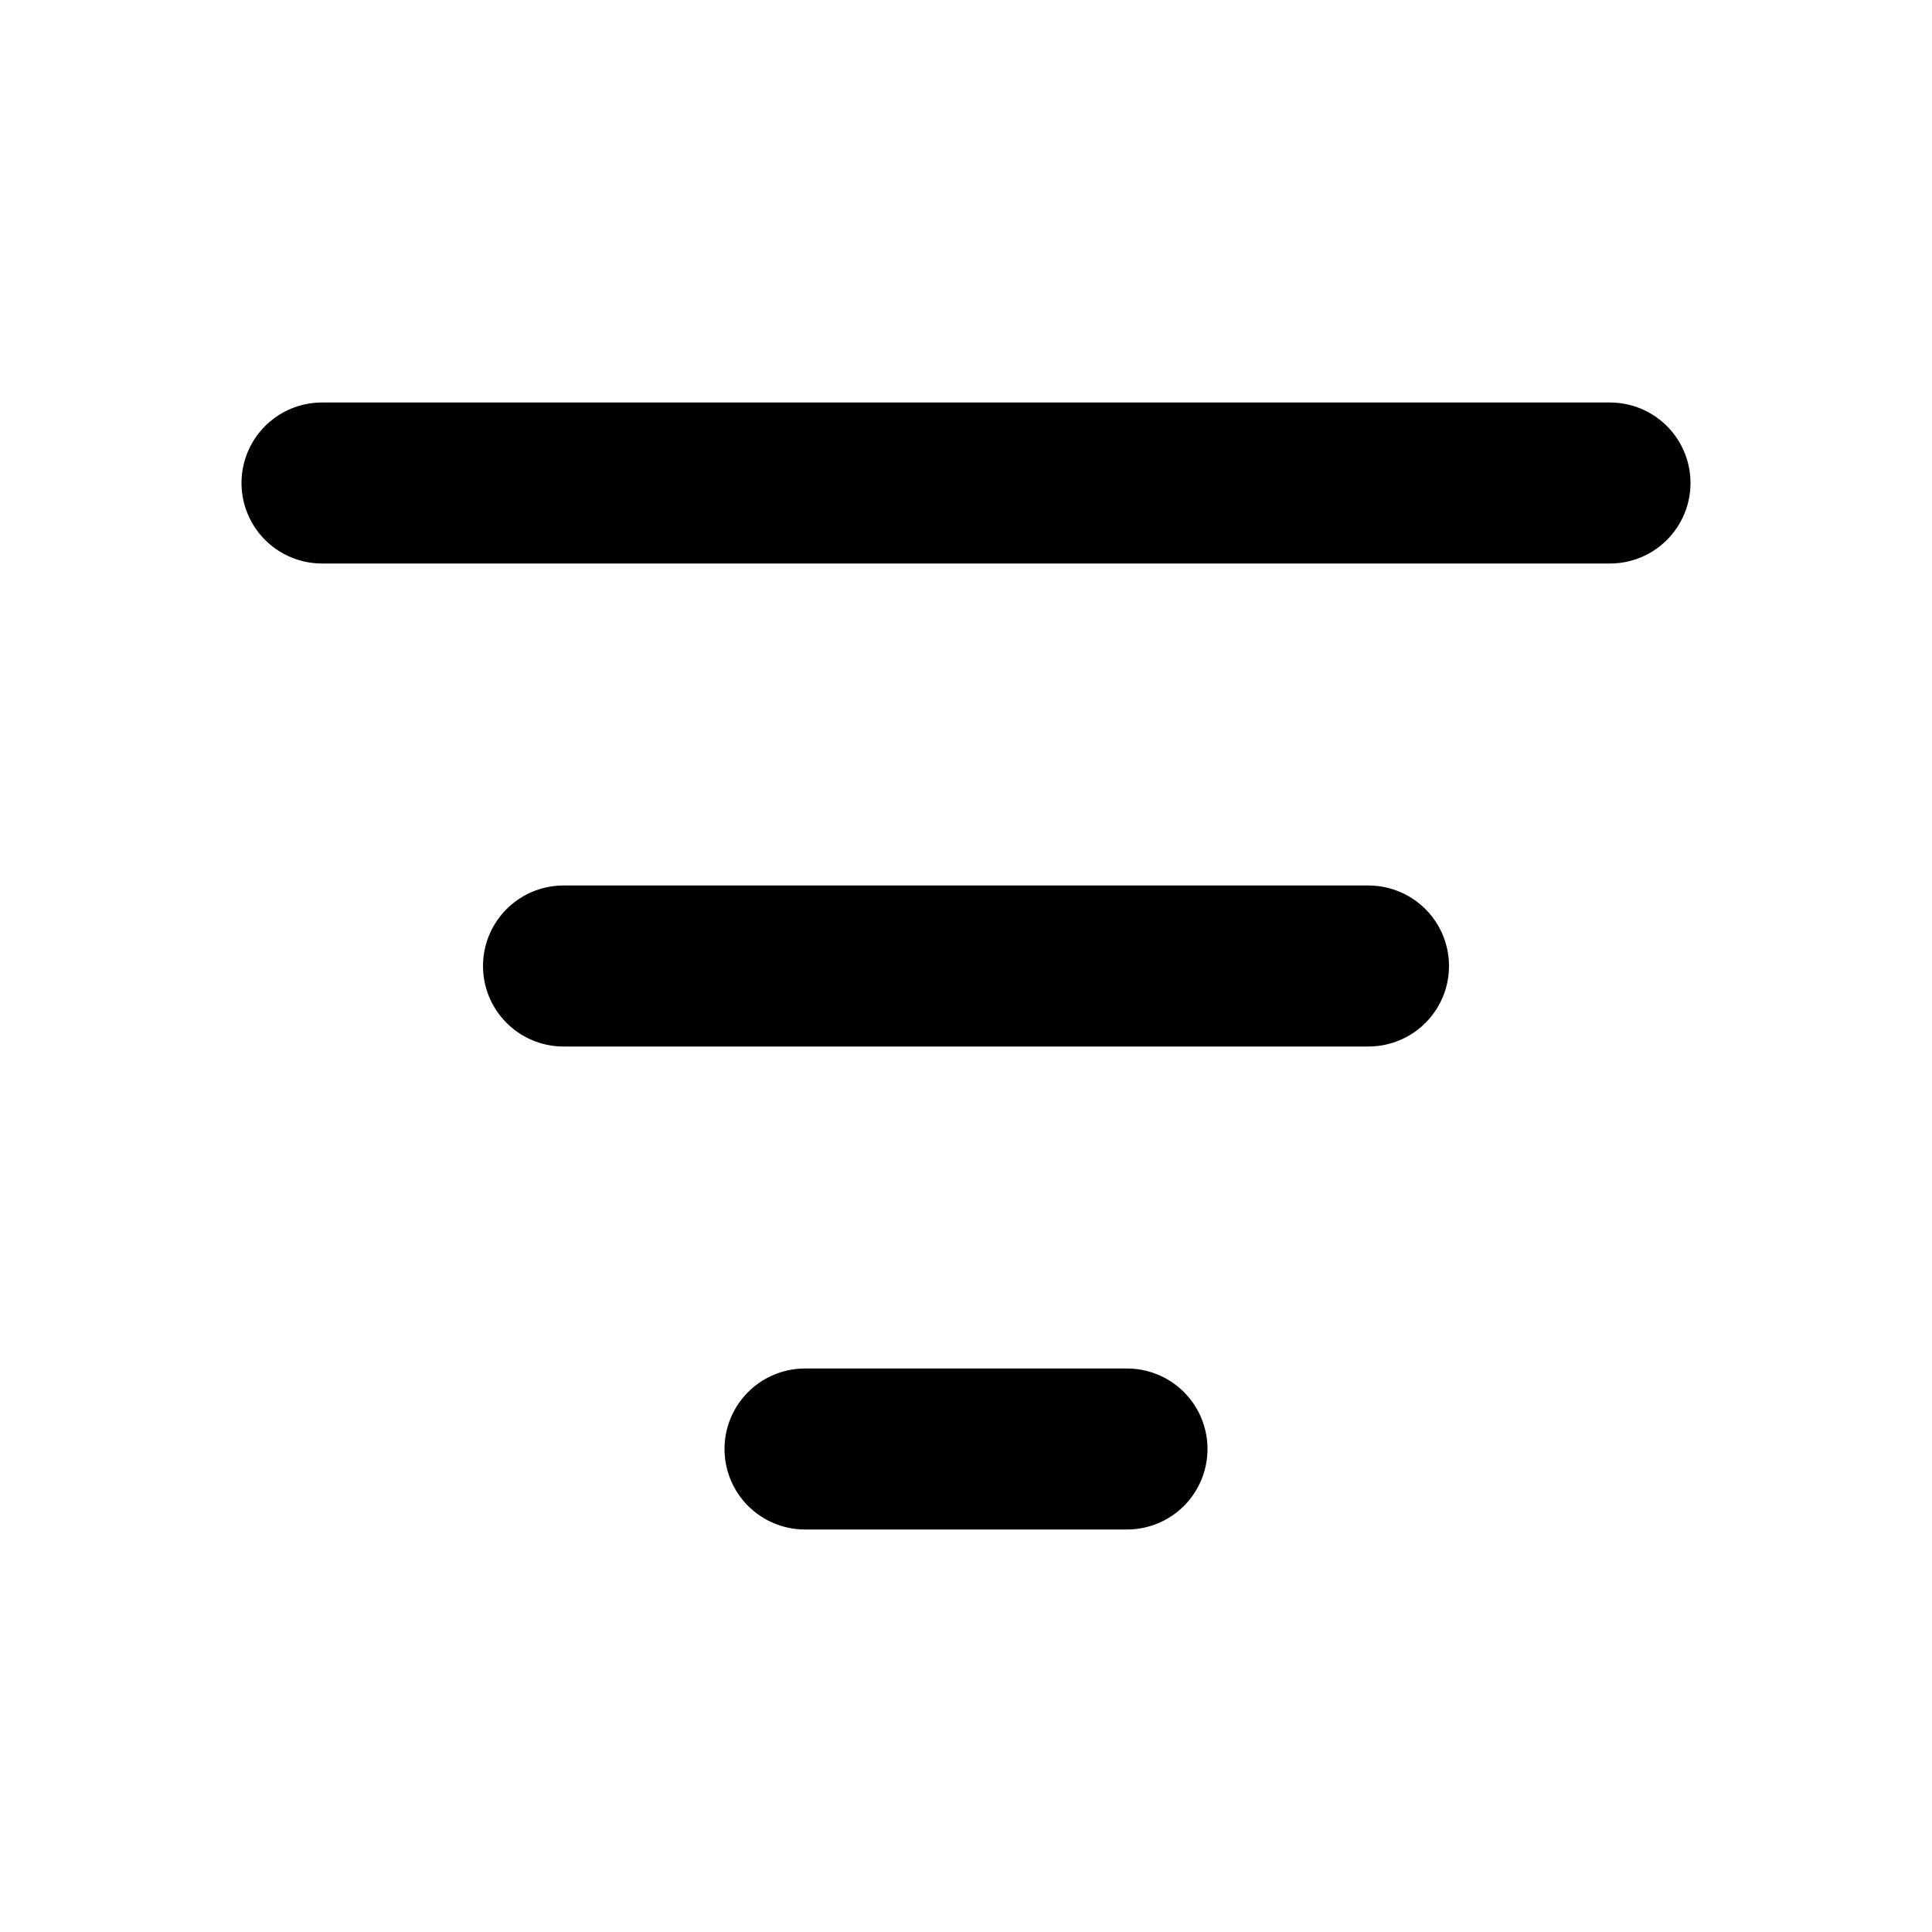
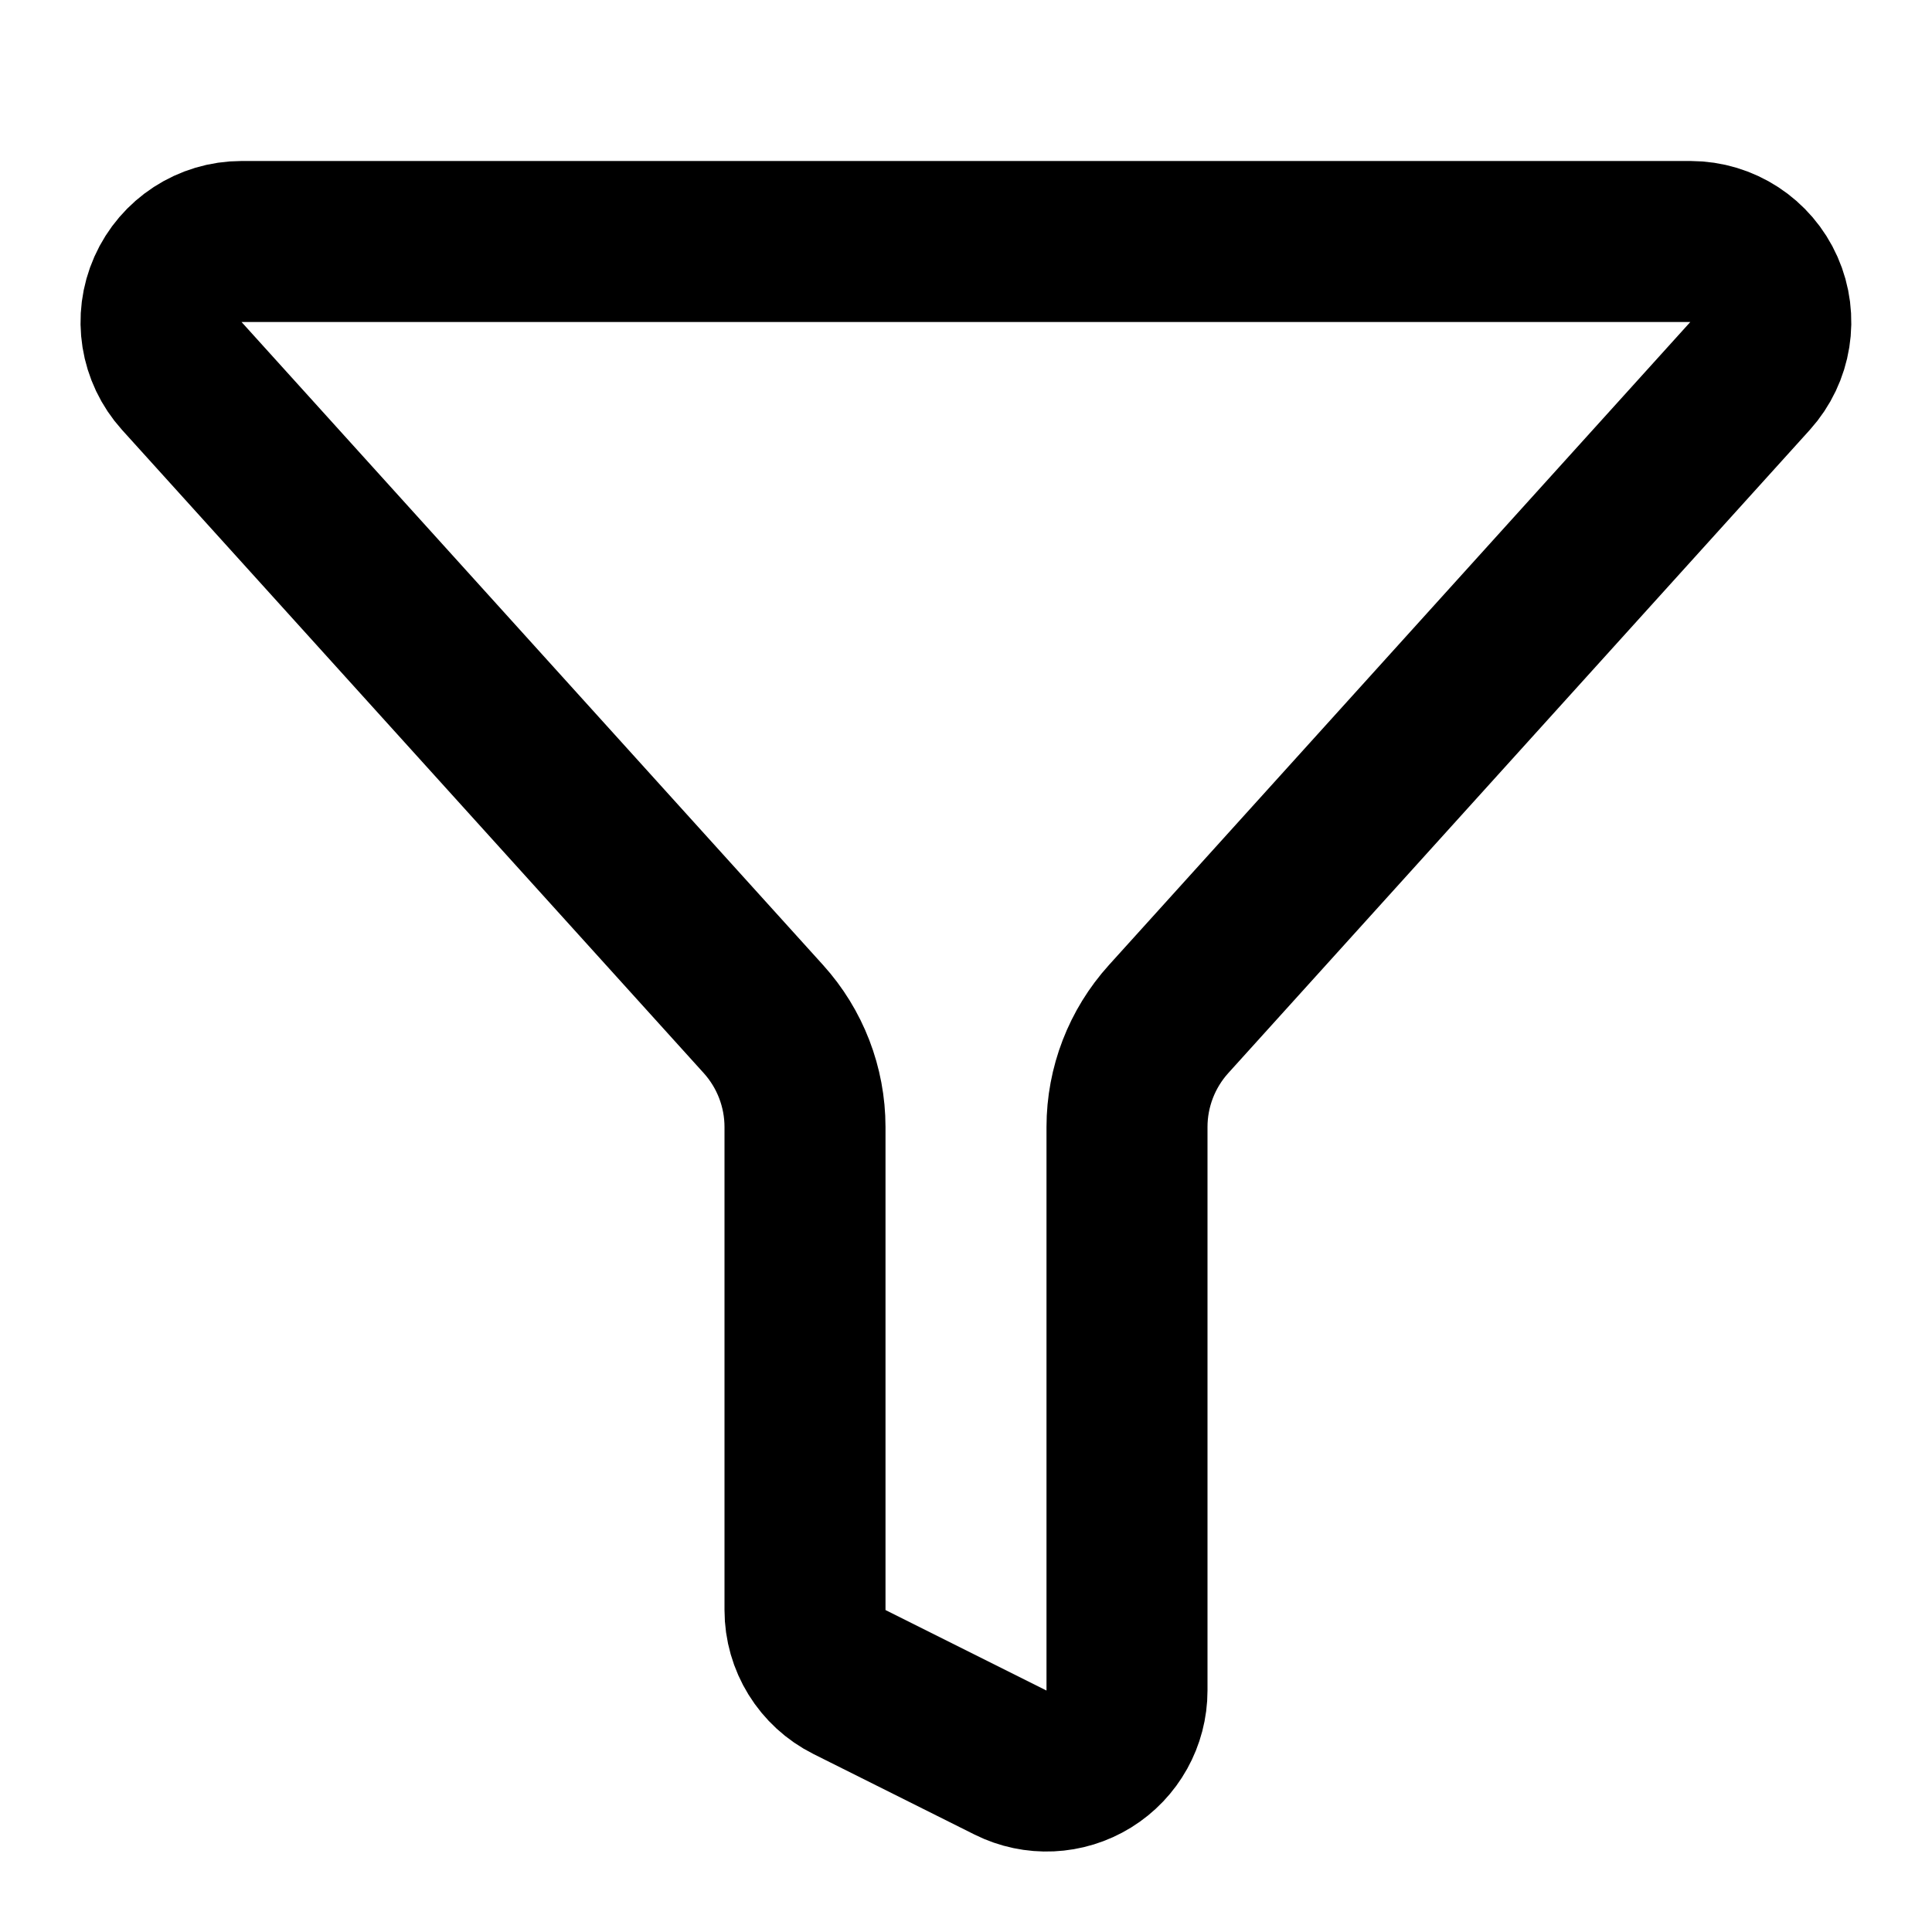
- <svg xmlns="http://www.w3.org/2000/svg" width="24" height="24" viewBox="0 0 24 24" fill="none">
-   <path d="M4 6H20" stroke="currentColor" stroke-width="2" stroke-linecap="round" />
-   <path d="M7 12H17" stroke="currentColor" stroke-width="2" stroke-linecap="round" />
-   <path d="M10 18H14" stroke="currentColor" stroke-width="2" stroke-linecap="round" />
+ <svg xmlns="http://www.w3.org/2000/svg" width="24" height="24" viewBox="0 0 24 24" fill="none" stroke="currentColor" stroke-width="2" stroke-linecap="round" stroke-linejoin="round" class="lucide lucide-funnel">
+   <path d="M10 20a1 1 0 0 0 .553.895l2 1A1 1 0 0 0 14 21v-7a2 2 0 0 1 .517-1.341L21.74 4.67A1 1 0 0 0 21 3H3a1 1 0 0 0-.742 1.67l7.225 7.989A2 2 0 0 1 10 14z" />
</svg>
